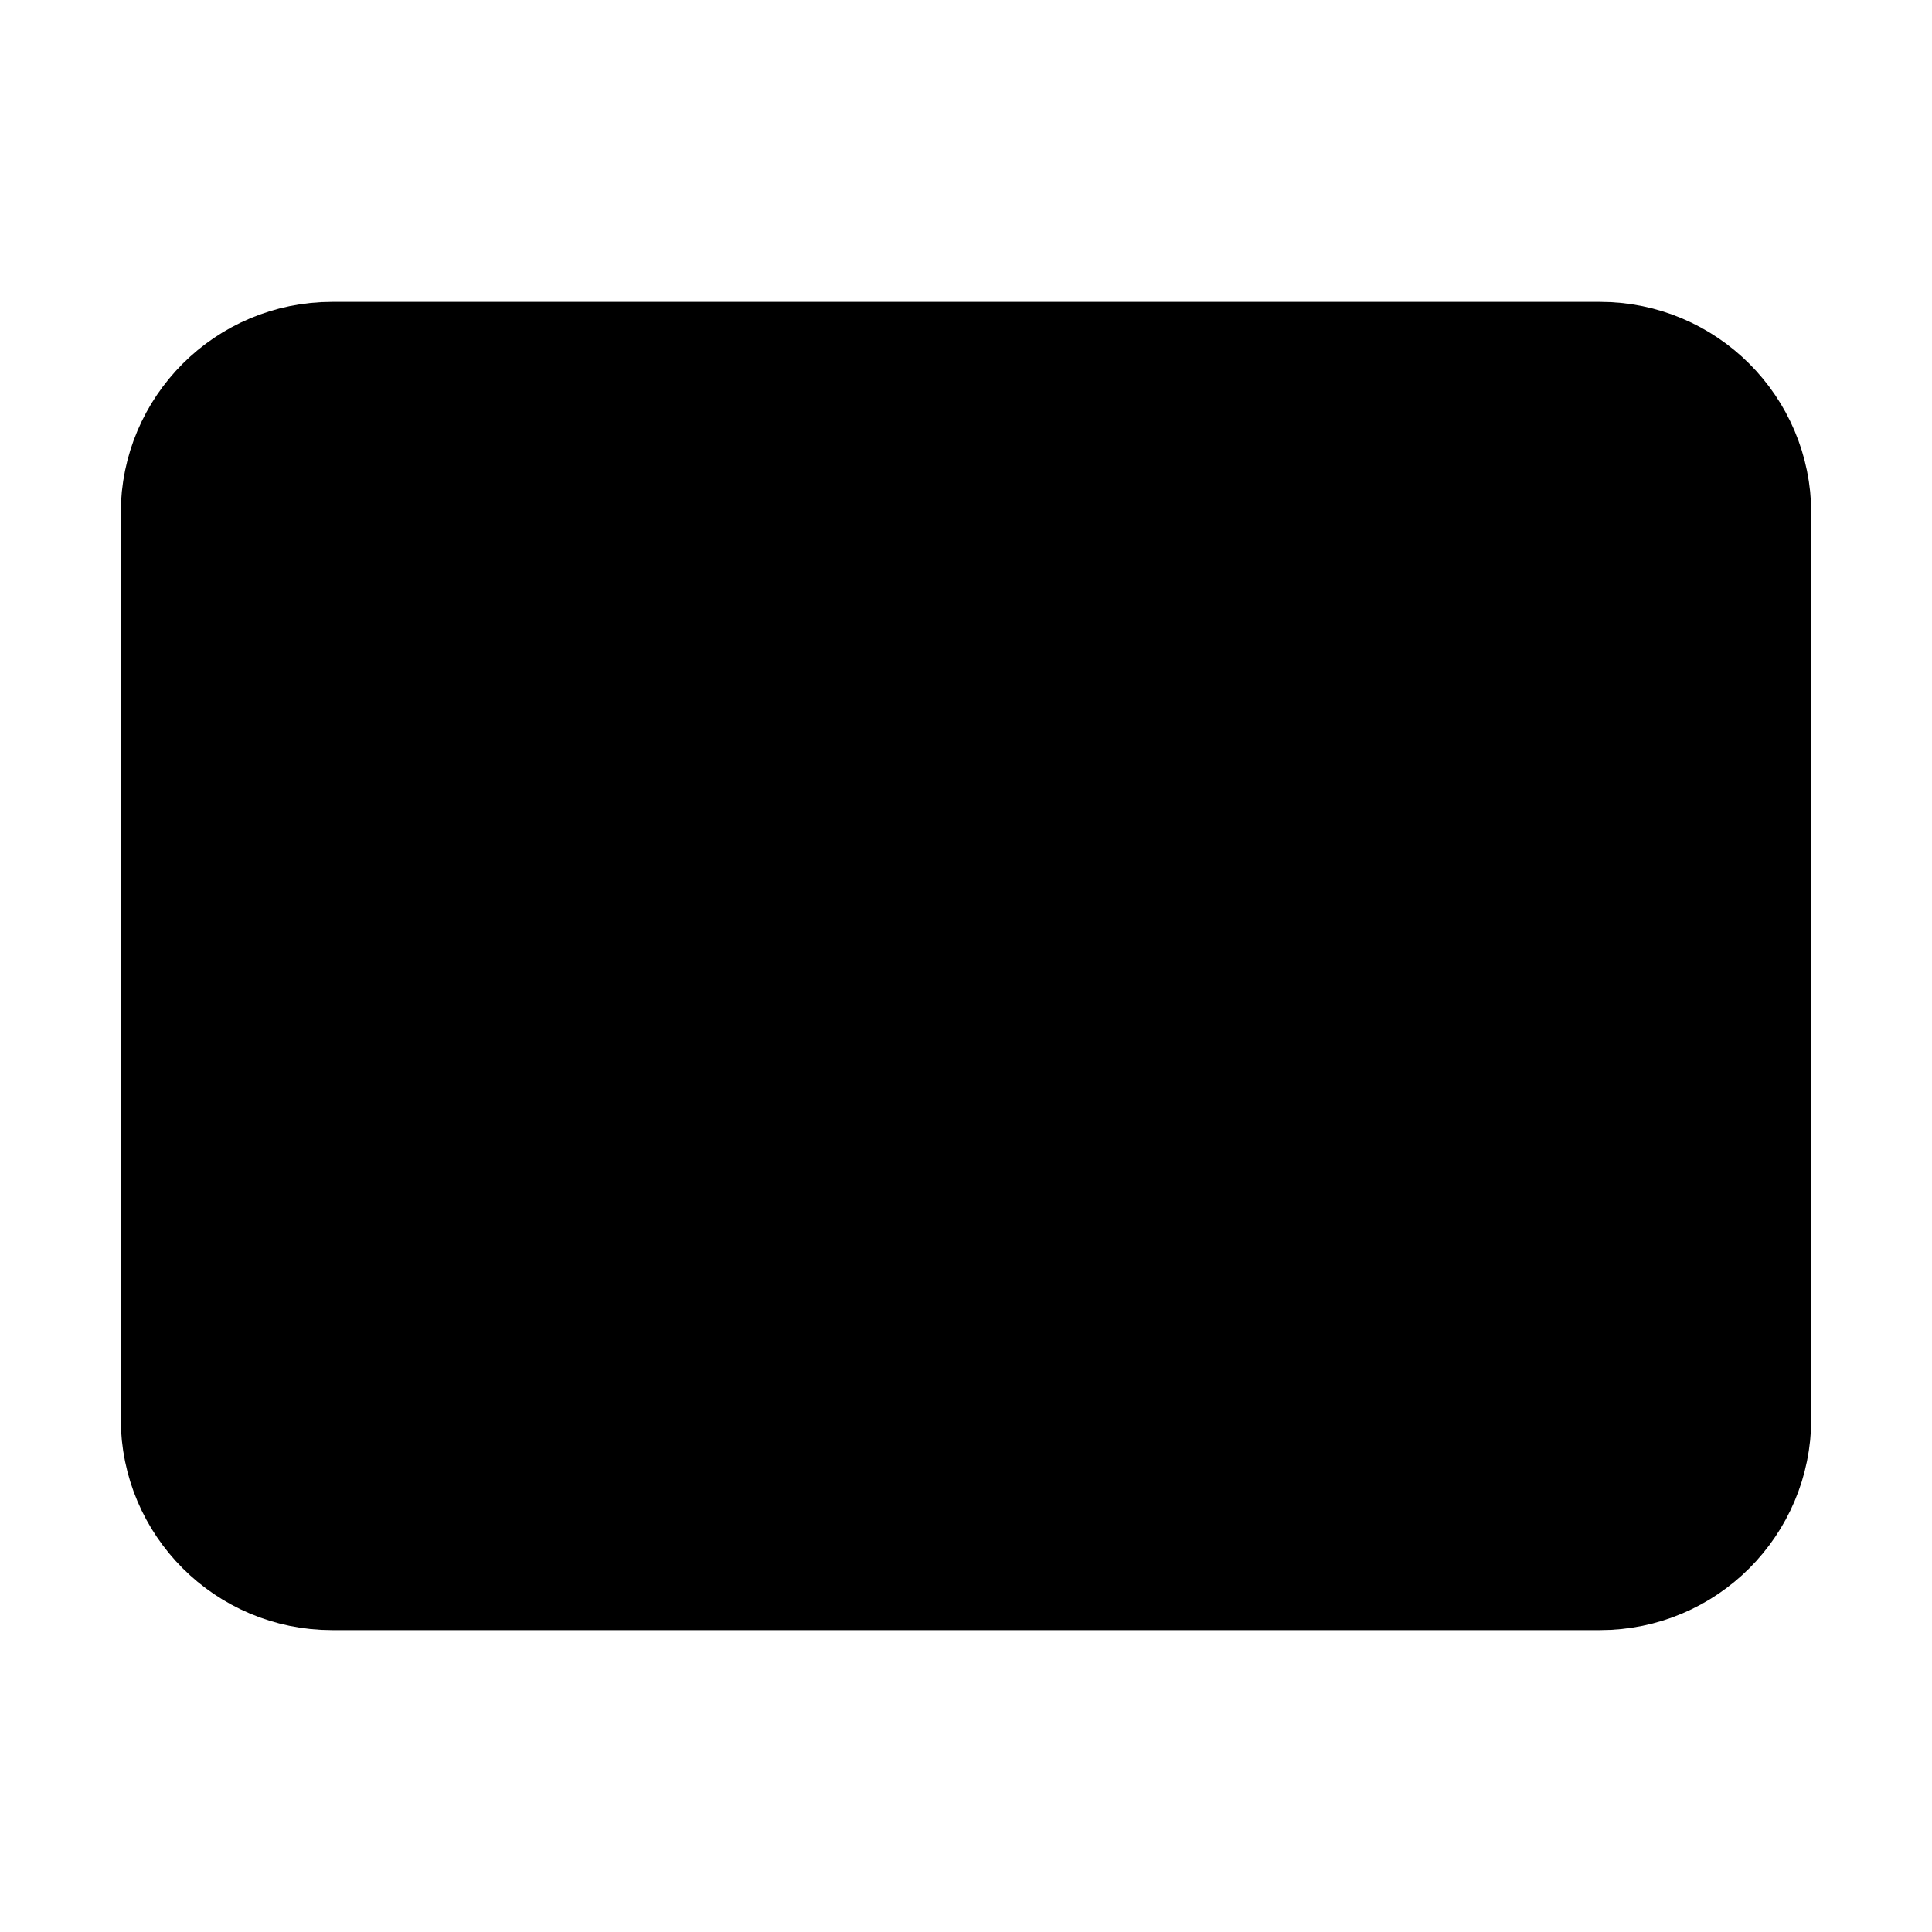
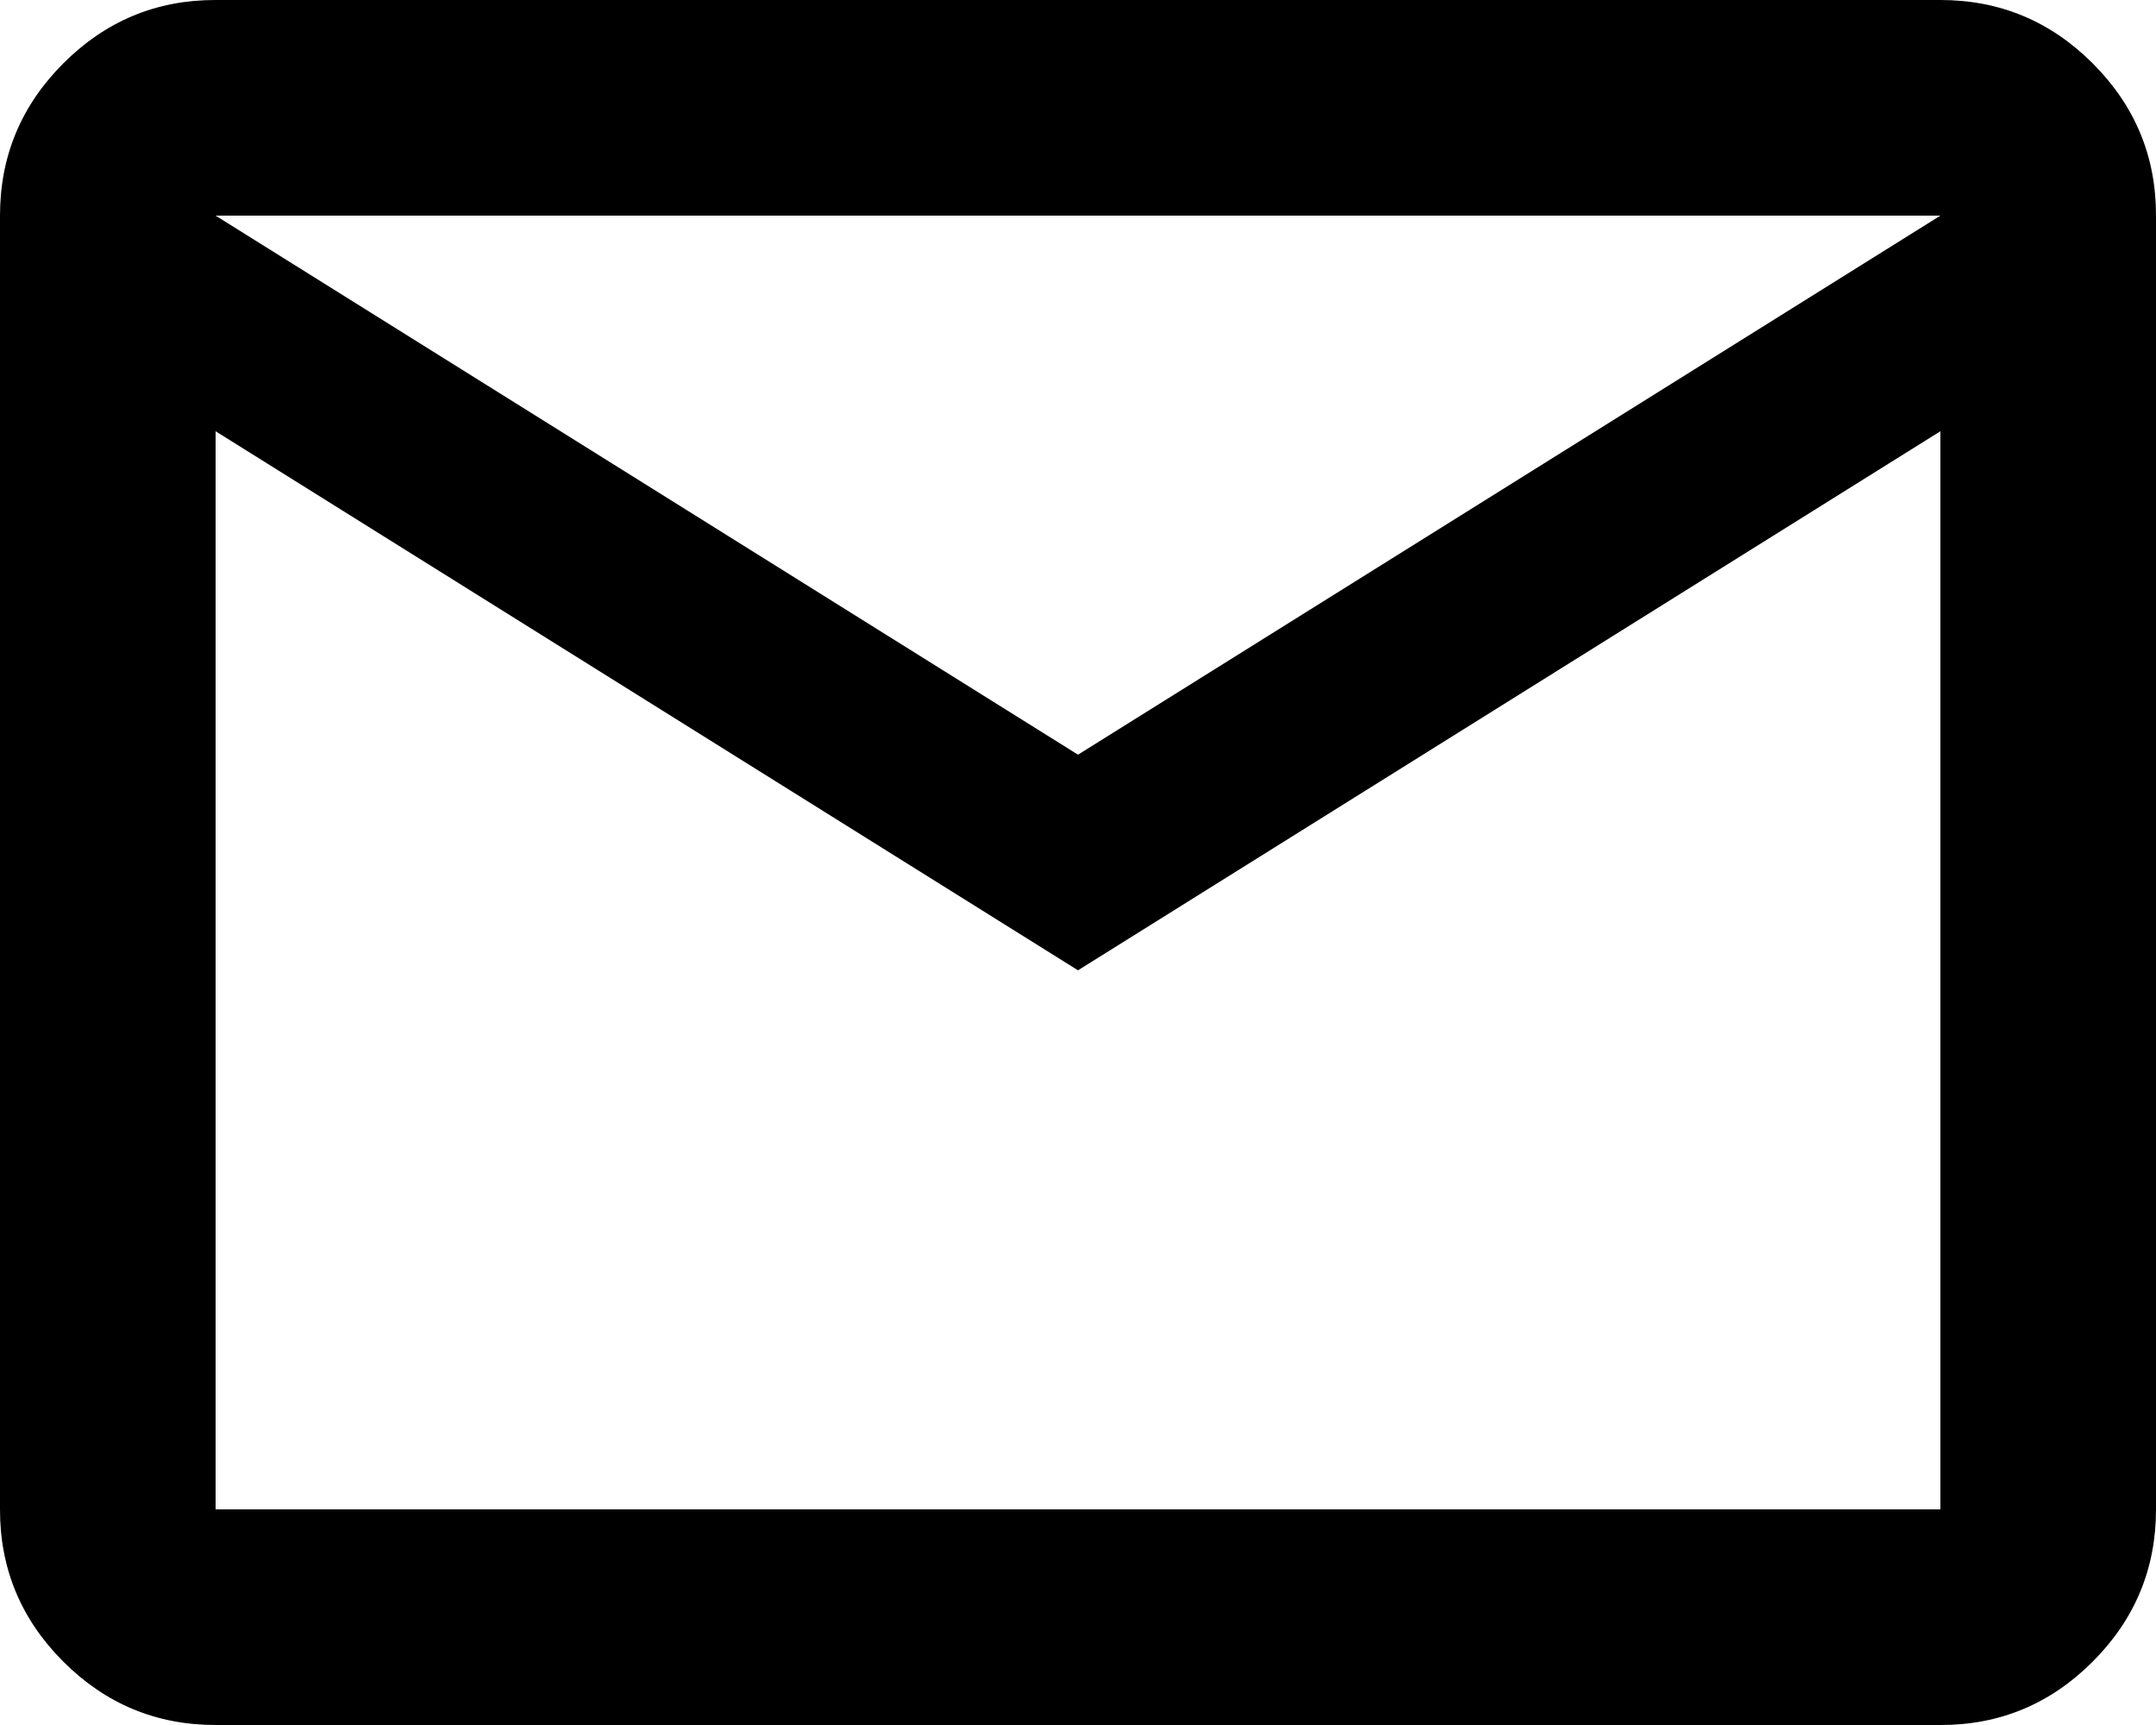
- <svg width="512" height="512" viewBox="0 0 512 512">
-   <path d="M424 96H88C65.909 96 48 113.909 48 136V376C48 398.091 65.909 416 88 416H424C446.091 416 464 398.091 464 376V136C464 113.909 446.091 96 424 96Z" stroke="currentcolor" stroke-width="32" stroke-linecap="round" stroke-linejoin="round" />
-   <path d="M112 160L256 272L400 160" stroke="currentcolor" stroke-width="32" stroke-linecap="round" stroke-linejoin="round" />
+ <svg xmlns="http://www.w3.org/2000/svg" width="20" height="16" viewBox="0 0 20 16" fill="none">
+   <path d="M2 16C1.45 16 0.979 15.804 0.587 15.412C0.195 15.02 -0.001 14.549 1.69779e-06 14V2C1.69779e-06 1.45 0.196 0.979 0.588 0.587C0.98 0.195 1.451 -0.001 2 1.69779e-06H18C18.55 1.69779e-06 19.021 0.196 19.413 0.588C19.805 0.98 20.001 1.451 20 2V14C20 14.55 19.804 15.021 19.412 15.413C19.02 15.805 18.549 16.001 18 16H2ZM10 9L2 4V14H18V4L10 9ZM10 7L18 2H2L10 7ZM2 4V2V14V4Z" fill="currentcolor" />
</svg>
